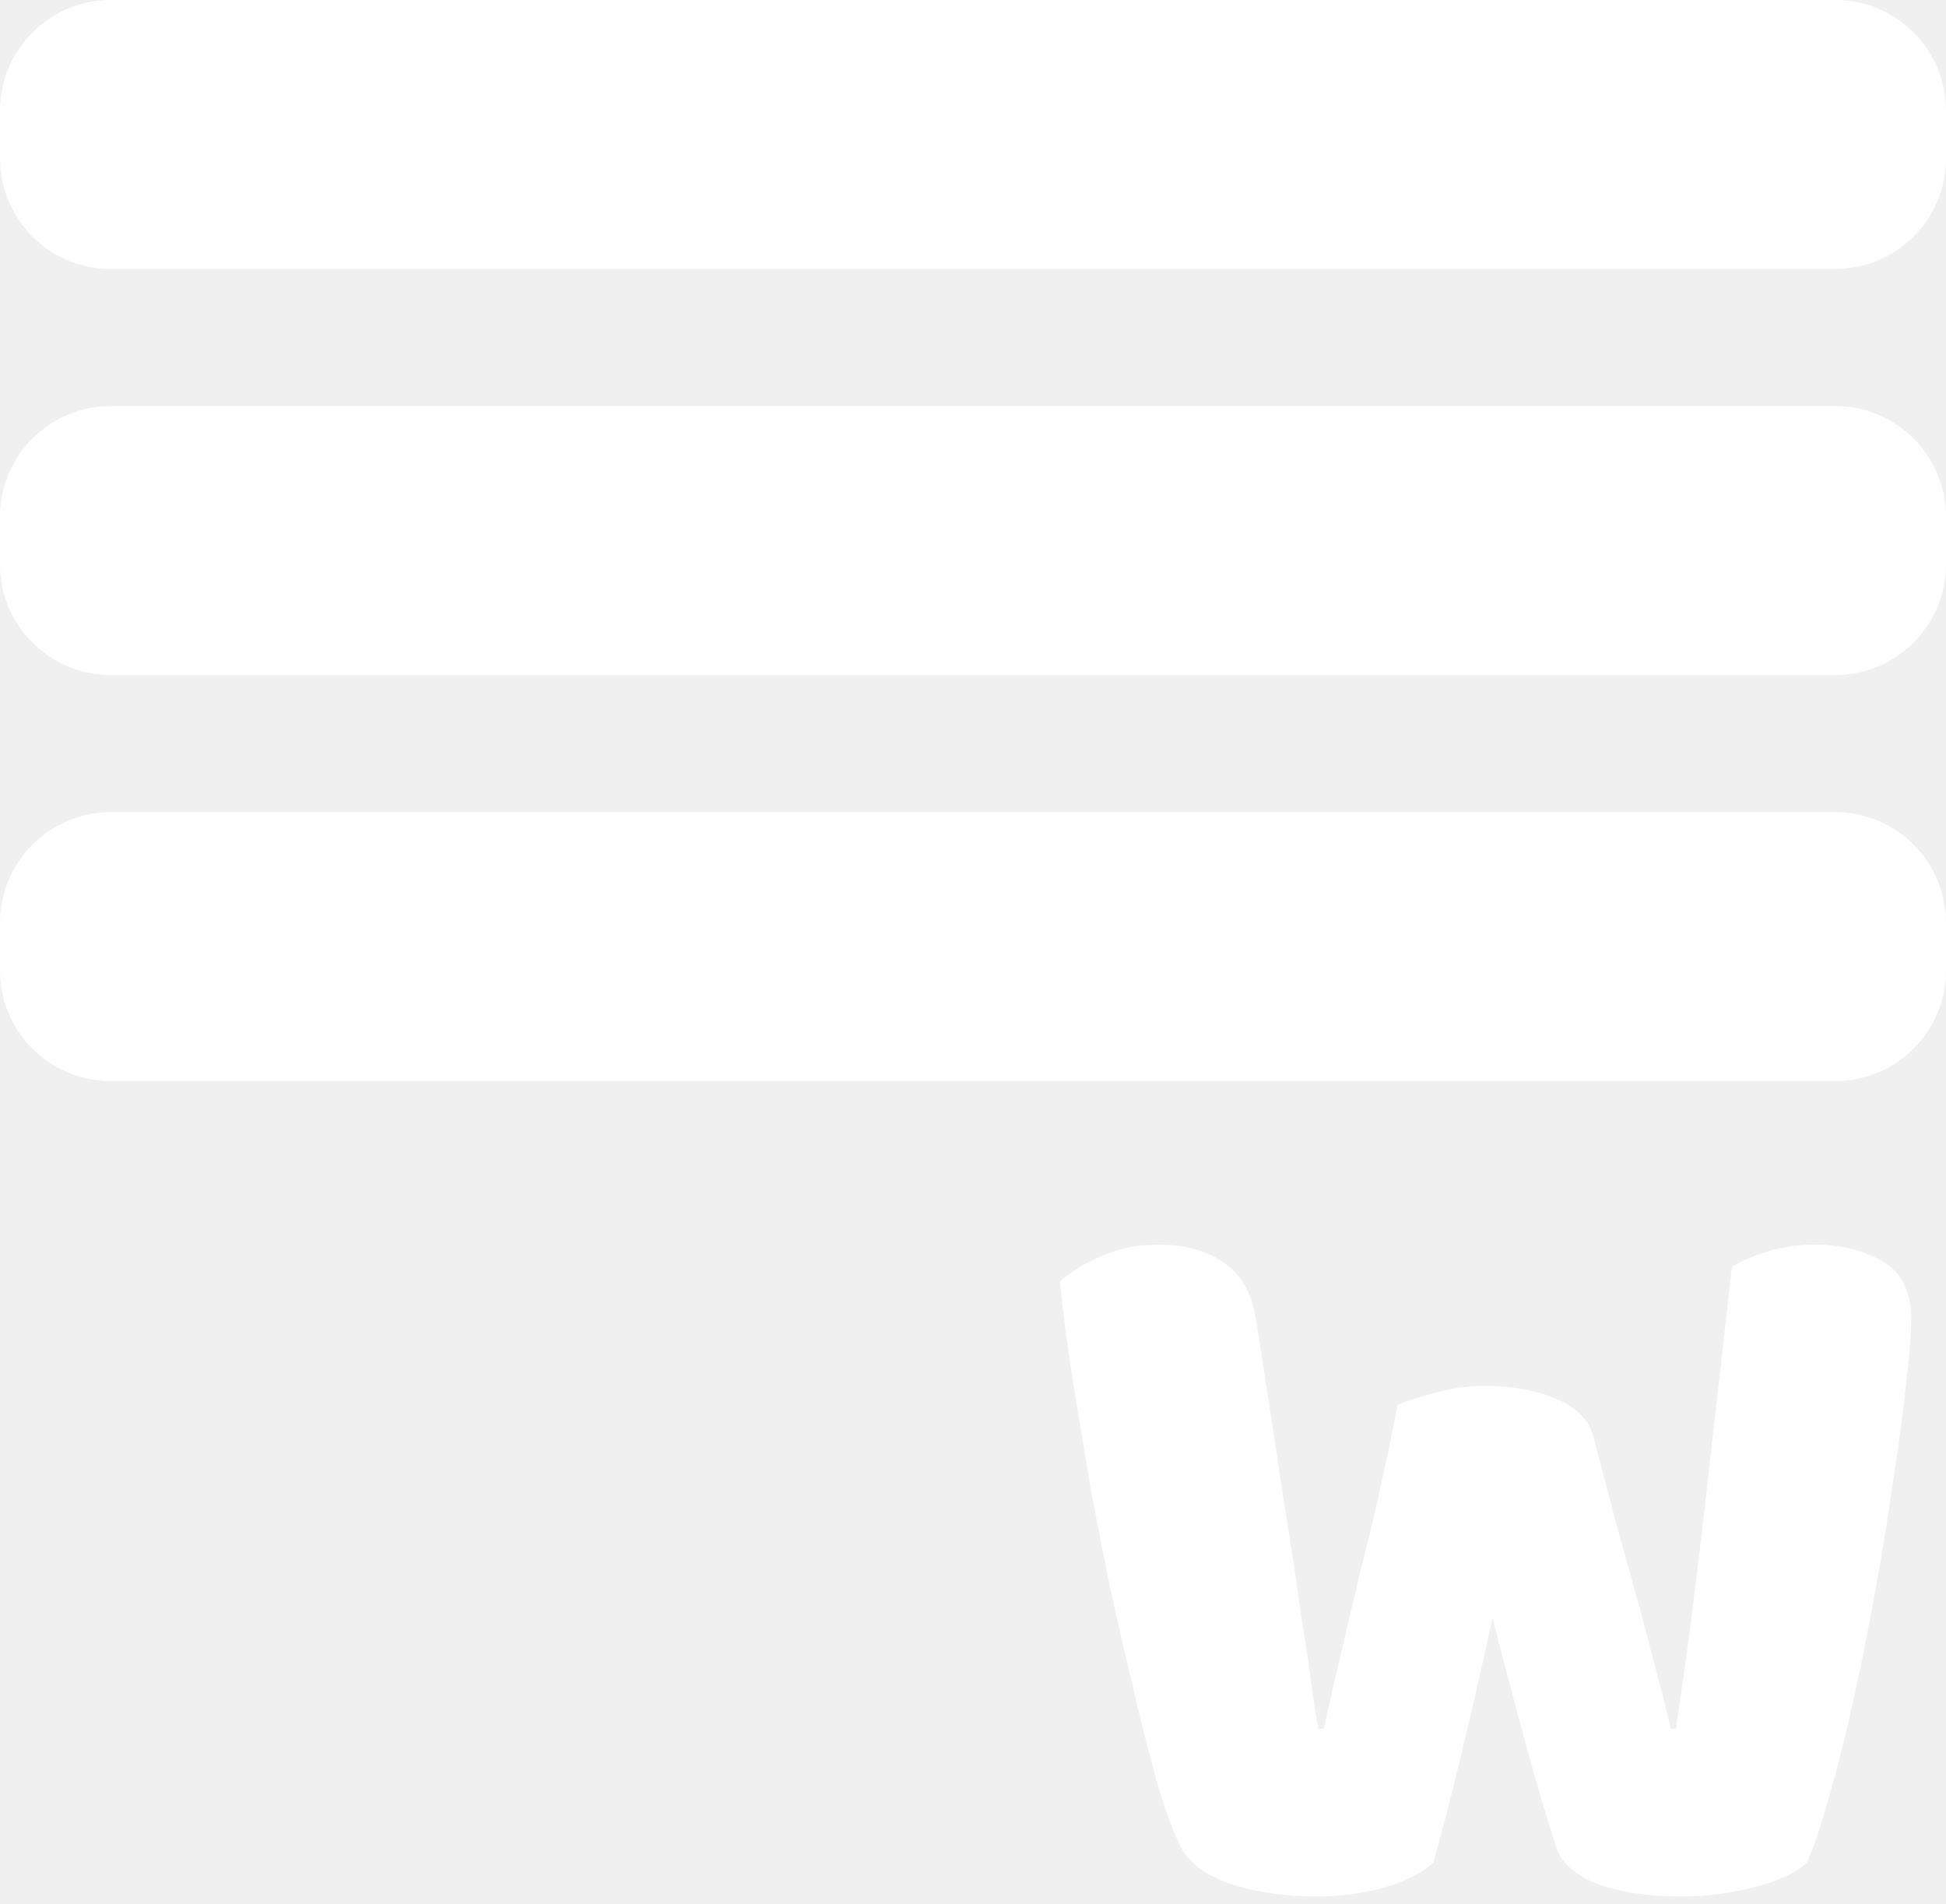
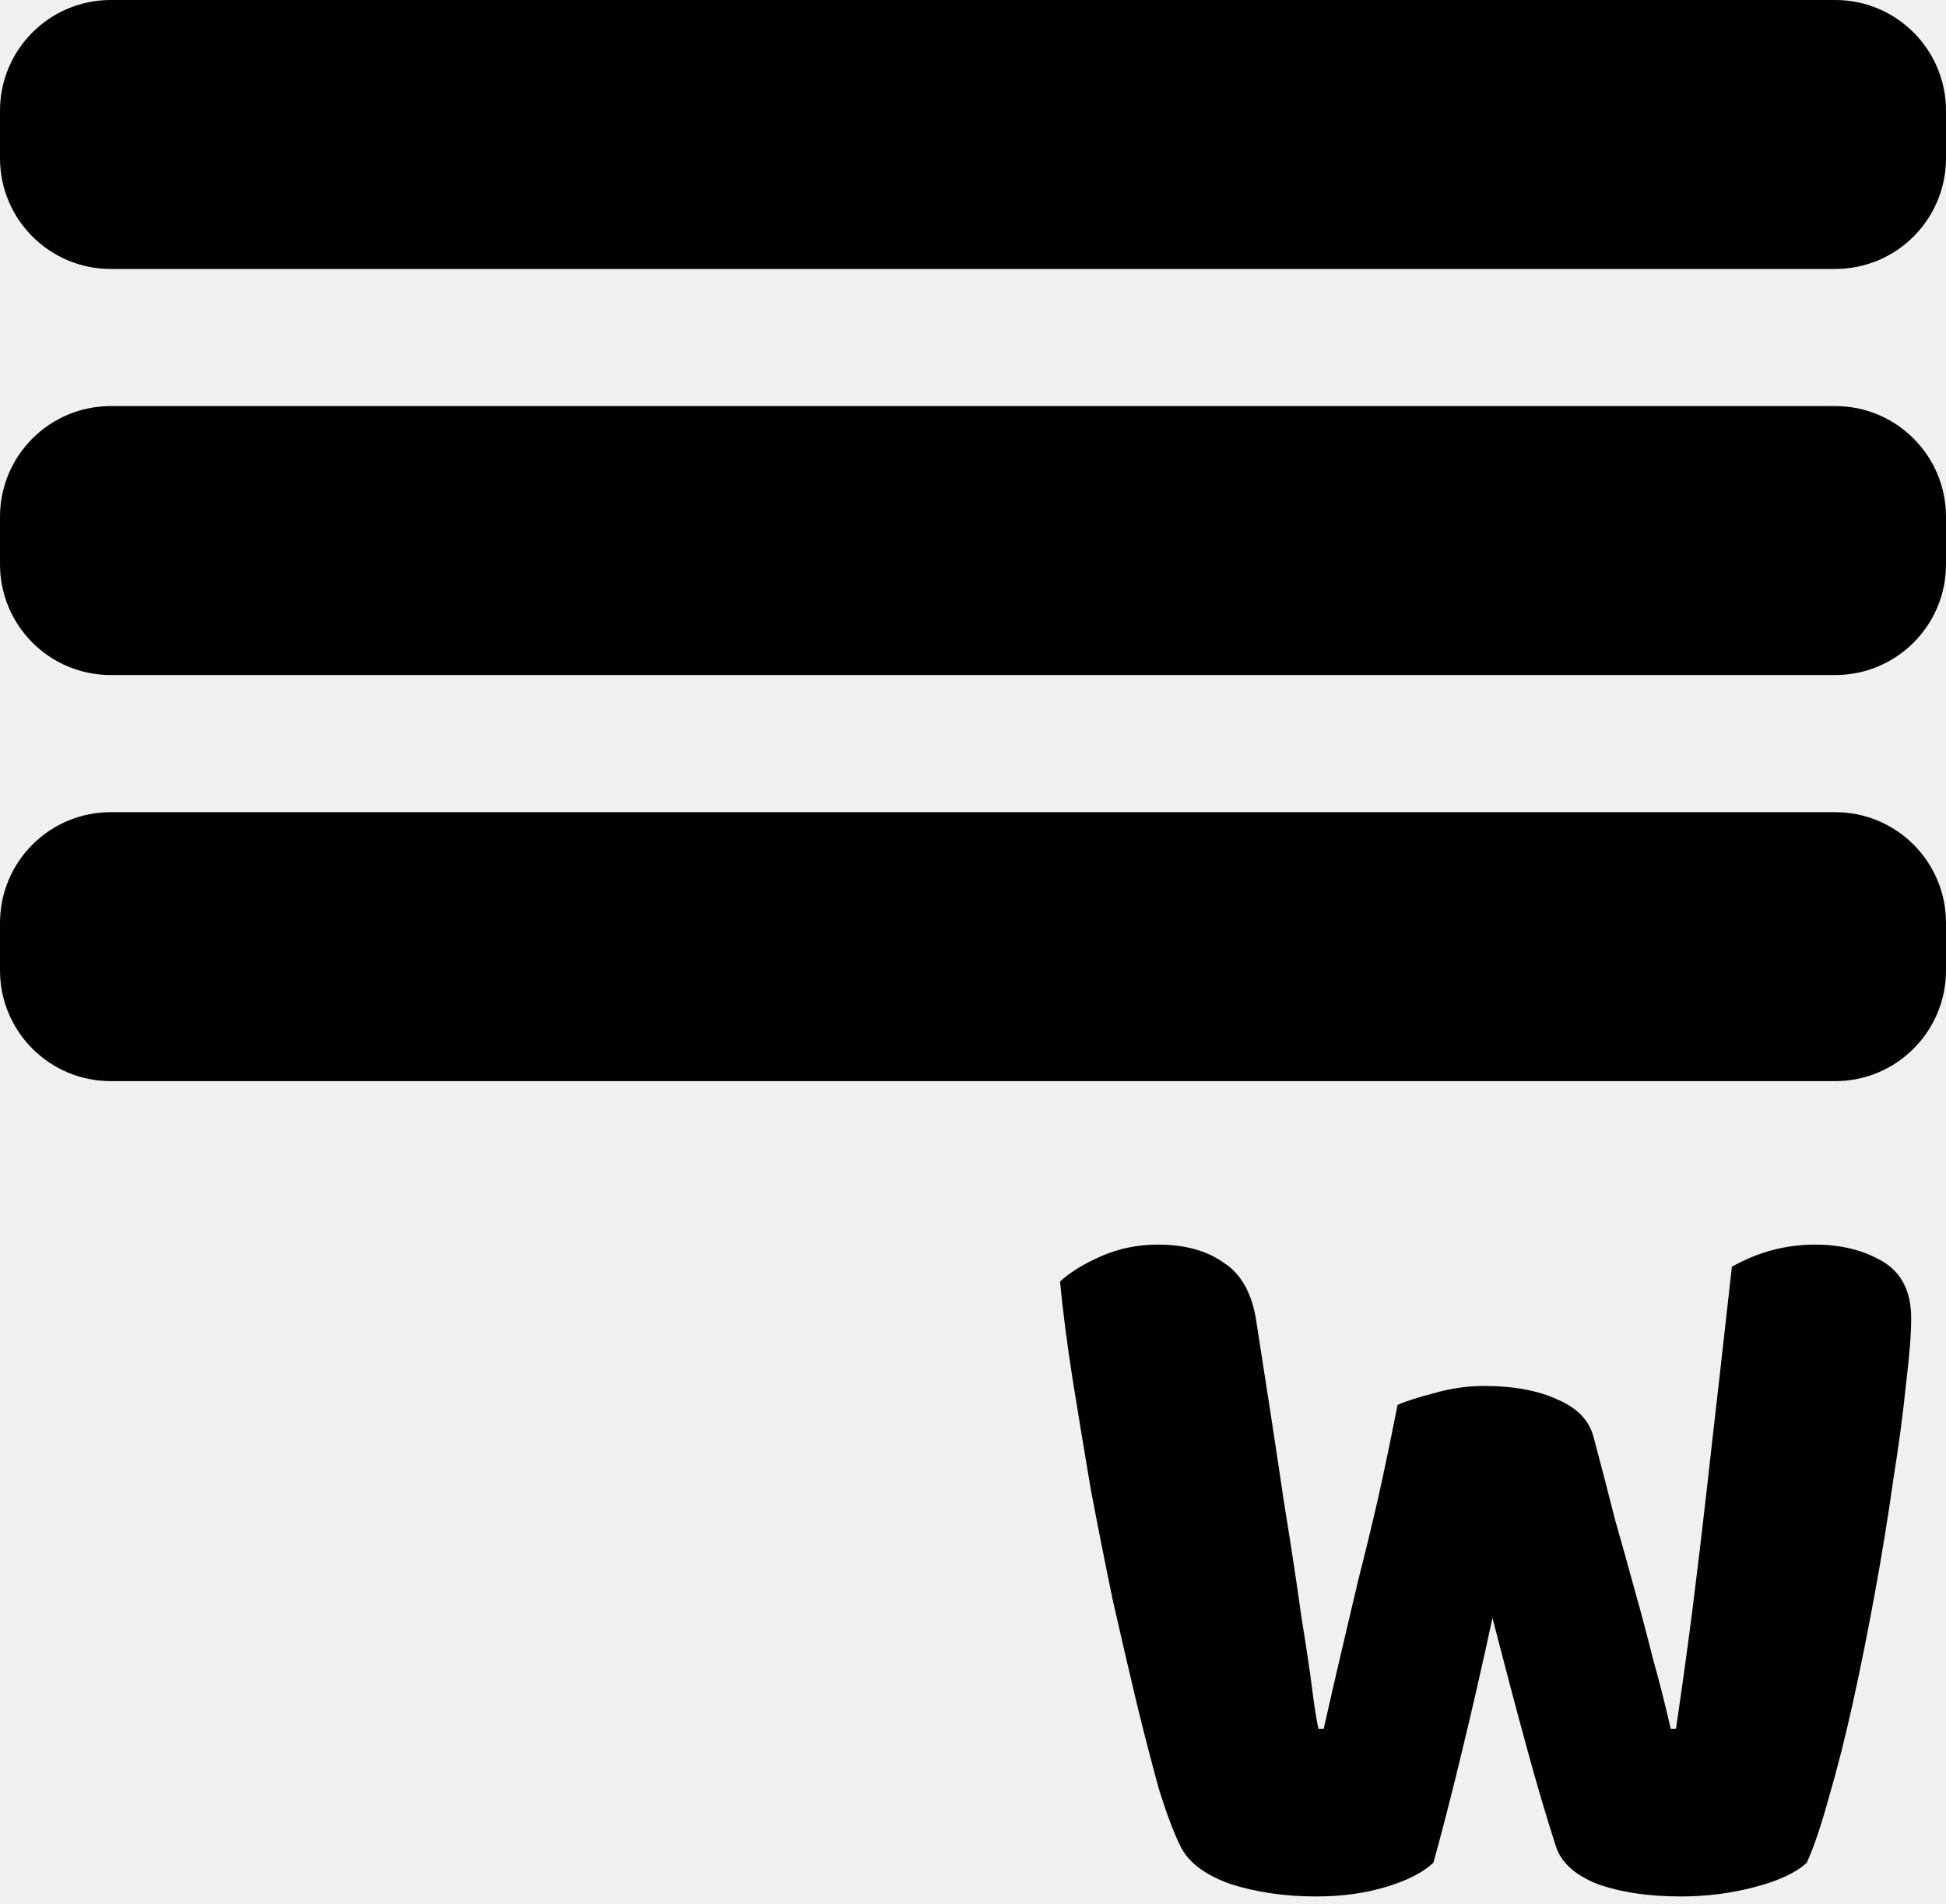
<svg xmlns="http://www.w3.org/2000/svg" width="369" height="361" viewBox="0 0 369 361" fill="none">
-   <rect width="369" height="51" rx="21" fill="white" />
-   <rect y="77" width="369" height="51" rx="21" fill="white" />
-   <rect y="154" width="369" height="51" rx="21" fill="white" />
-   <path d="M265 266.4C266.467 265.733 268.733 265 271.8 264.2C275 263.267 278.2 262.8 281.4 262.8C287 262.8 291.667 263.667 295.4 265.4C299.133 267 301.4 269.4 302.2 272.6C303.667 278.067 305 283.2 306.2 288C307.533 292.667 308.8 297.2 310 301.6C311.2 305.867 312.333 310.133 313.4 314.4C314.6 318.667 315.733 323.133 316.8 327.8H317.8C319 319.667 320.067 311.933 321 304.6C321.933 297.133 322.8 289.867 323.6 282.8C324.4 275.6 325.2 268.533 326 261.6C326.8 254.533 327.6 247.4 328.4 240.2C333.333 237.4 338.6 236 344.2 236C349.133 236 353.4 237.067 357 239.2C360.6 241.333 362.4 244.933 362.4 250C362.4 252.933 362.067 257.133 361.4 262.6C360.867 267.933 360.067 273.933 359 280.6C358.067 287.267 356.933 294.267 355.6 301.6C354.267 308.933 352.867 315.933 351.4 322.6C349.933 329.267 348.4 335.333 346.8 340.8C345.333 346.133 343.933 350.267 342.6 353.2C340.6 355.067 337.333 356.6 332.8 357.8C328.267 359 323.6 359.6 318.8 359.6C312.533 359.6 307.2 358.8 302.8 357.2C298.533 355.467 295.933 353.067 295 350C293.267 344.667 291.4 338.333 289.4 331C287.4 323.667 285.267 315.6 283 306.8C281.133 315.467 279.2 323.933 277.2 332.2C275.2 340.467 273.4 347.467 271.8 353.2C269.8 355.067 266.8 356.6 262.8 357.8C258.8 359 254.4 359.6 249.6 359.6C243.6 359.6 238.133 358.8 233.2 357.2C228.4 355.467 225.267 353.067 223.8 350C222.6 347.6 221.267 344.067 219.8 339.4C218.467 334.6 217.067 329.2 215.6 323.2C214.133 317.067 212.6 310.467 211 303.4C209.533 296.333 208.133 289.267 206.8 282.2C205.6 275.133 204.467 268.267 203.4 261.6C202.333 254.8 201.533 248.6 201 243C202.867 241.267 205.467 239.667 208.8 238.2C212.133 236.733 215.733 236 219.6 236C224.667 236 228.8 237.133 232 239.4C235.333 241.533 237.4 245.2 238.2 250.4C240.333 264 242.067 275.333 243.4 284.4C244.867 293.467 246 300.933 246.8 306.8C247.733 312.533 248.4 317 248.8 320.2C249.2 323.4 249.6 325.933 250 327.8H251C252.2 322.467 253.333 317.533 254.4 313C255.467 308.467 256.533 303.933 257.6 299.4C258.8 294.733 260 289.8 261.2 284.6C262.4 279.267 263.667 273.2 265 266.4Z" fill="white" />
+   <rect width="369" height="51" rx="21" fill="black" />
+   <rect y="77" width="369" height="51" rx="21" fill="black" />
+   <rect y="154" width="369" height="51" rx="21" fill="black" />
+   <path d="M265 266.4C266.467 265.733 268.733 265 271.8 264.2C275 263.267 278.2 262.8 281.4 262.8C287 262.8 291.667 263.667 295.4 265.4C299.133 267 301.4 269.4 302.2 272.6C303.667 278.067 305 283.2 306.2 288C307.533 292.667 308.8 297.2 310 301.6C311.2 305.867 312.333 310.133 313.4 314.4C314.6 318.667 315.733 323.133 316.8 327.8H317.8C319 319.667 320.067 311.933 321 304.6C321.933 297.133 322.8 289.867 323.6 282.8C324.4 275.6 325.2 268.533 326 261.6C326.8 254.533 327.6 247.4 328.4 240.2C333.333 237.4 338.6 236 344.2 236C349.133 236 353.4 237.067 357 239.2C360.6 241.333 362.4 244.933 362.4 250C362.4 252.933 362.067 257.133 361.4 262.6C360.867 267.933 360.067 273.933 359 280.6C358.067 287.267 356.933 294.267 355.6 301.6C354.267 308.933 352.867 315.933 351.4 322.6C349.933 329.267 348.4 335.333 346.8 340.8C345.333 346.133 343.933 350.267 342.6 353.2C340.6 355.067 337.333 356.6 332.8 357.8C328.267 359 323.6 359.6 318.8 359.6C312.533 359.6 307.2 358.8 302.8 357.2C298.533 355.467 295.933 353.067 295 350C293.267 344.667 291.4 338.333 289.4 331C287.4 323.667 285.267 315.6 283 306.8C281.133 315.467 279.2 323.933 277.2 332.2C275.2 340.467 273.4 347.467 271.8 353.2C269.8 355.067 266.8 356.6 262.8 357.8C258.8 359 254.4 359.6 249.6 359.6C243.6 359.6 238.133 358.8 233.2 357.2C228.4 355.467 225.267 353.067 223.8 350C222.6 347.6 221.267 344.067 219.8 339.4C218.467 334.6 217.067 329.2 215.6 323.2C214.133 317.067 212.6 310.467 211 303.4C209.533 296.333 208.133 289.267 206.8 282.2C205.6 275.133 204.467 268.267 203.4 261.6C202.333 254.8 201.533 248.6 201 243C202.867 241.267 205.467 239.667 208.8 238.2C212.133 236.733 215.733 236 219.6 236C224.667 236 228.8 237.133 232 239.4C235.333 241.533 237.4 245.2 238.2 250.4C240.333 264 242.067 275.333 243.4 284.4C244.867 293.467 246 300.933 246.8 306.8C247.733 312.533 248.4 317 248.8 320.2C249.2 323.4 249.6 325.933 250 327.8H251C252.2 322.467 253.333 317.533 254.4 313C255.467 308.467 256.533 303.933 257.6 299.4C258.8 294.733 260 289.8 261.2 284.6C262.4 279.267 263.667 273.2 265 266.4Z" fill="black" />
</svg>
